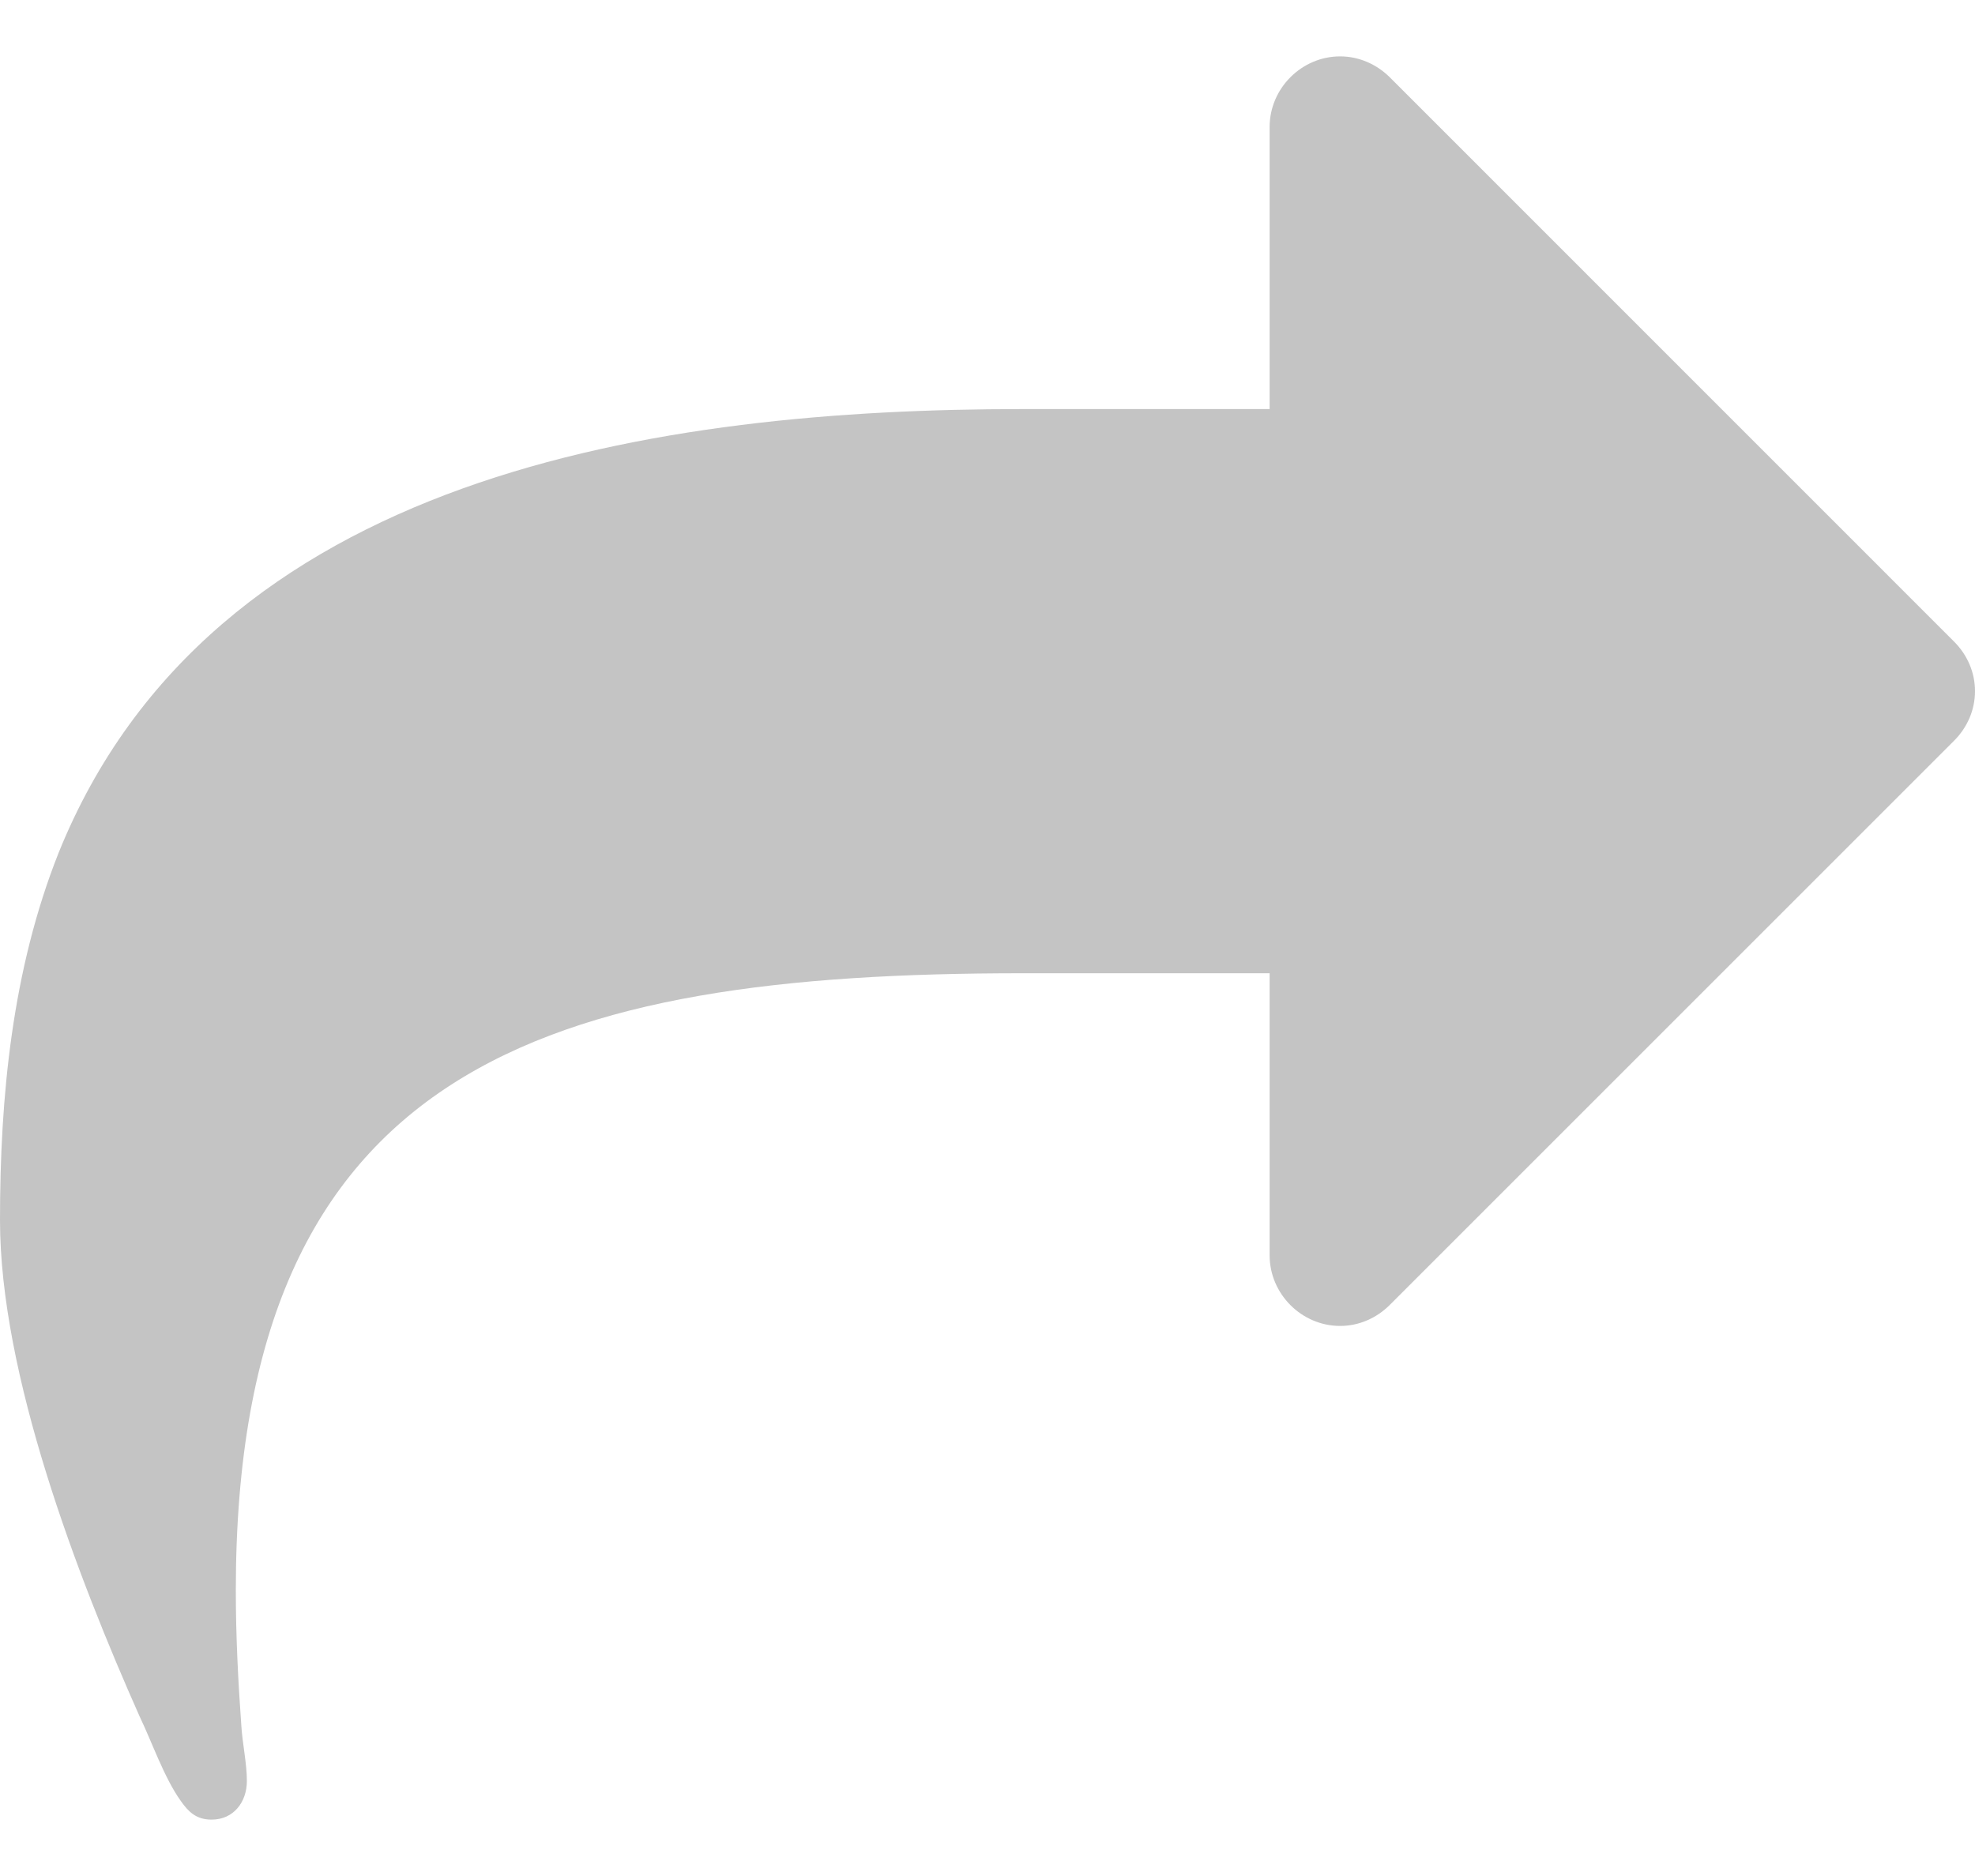
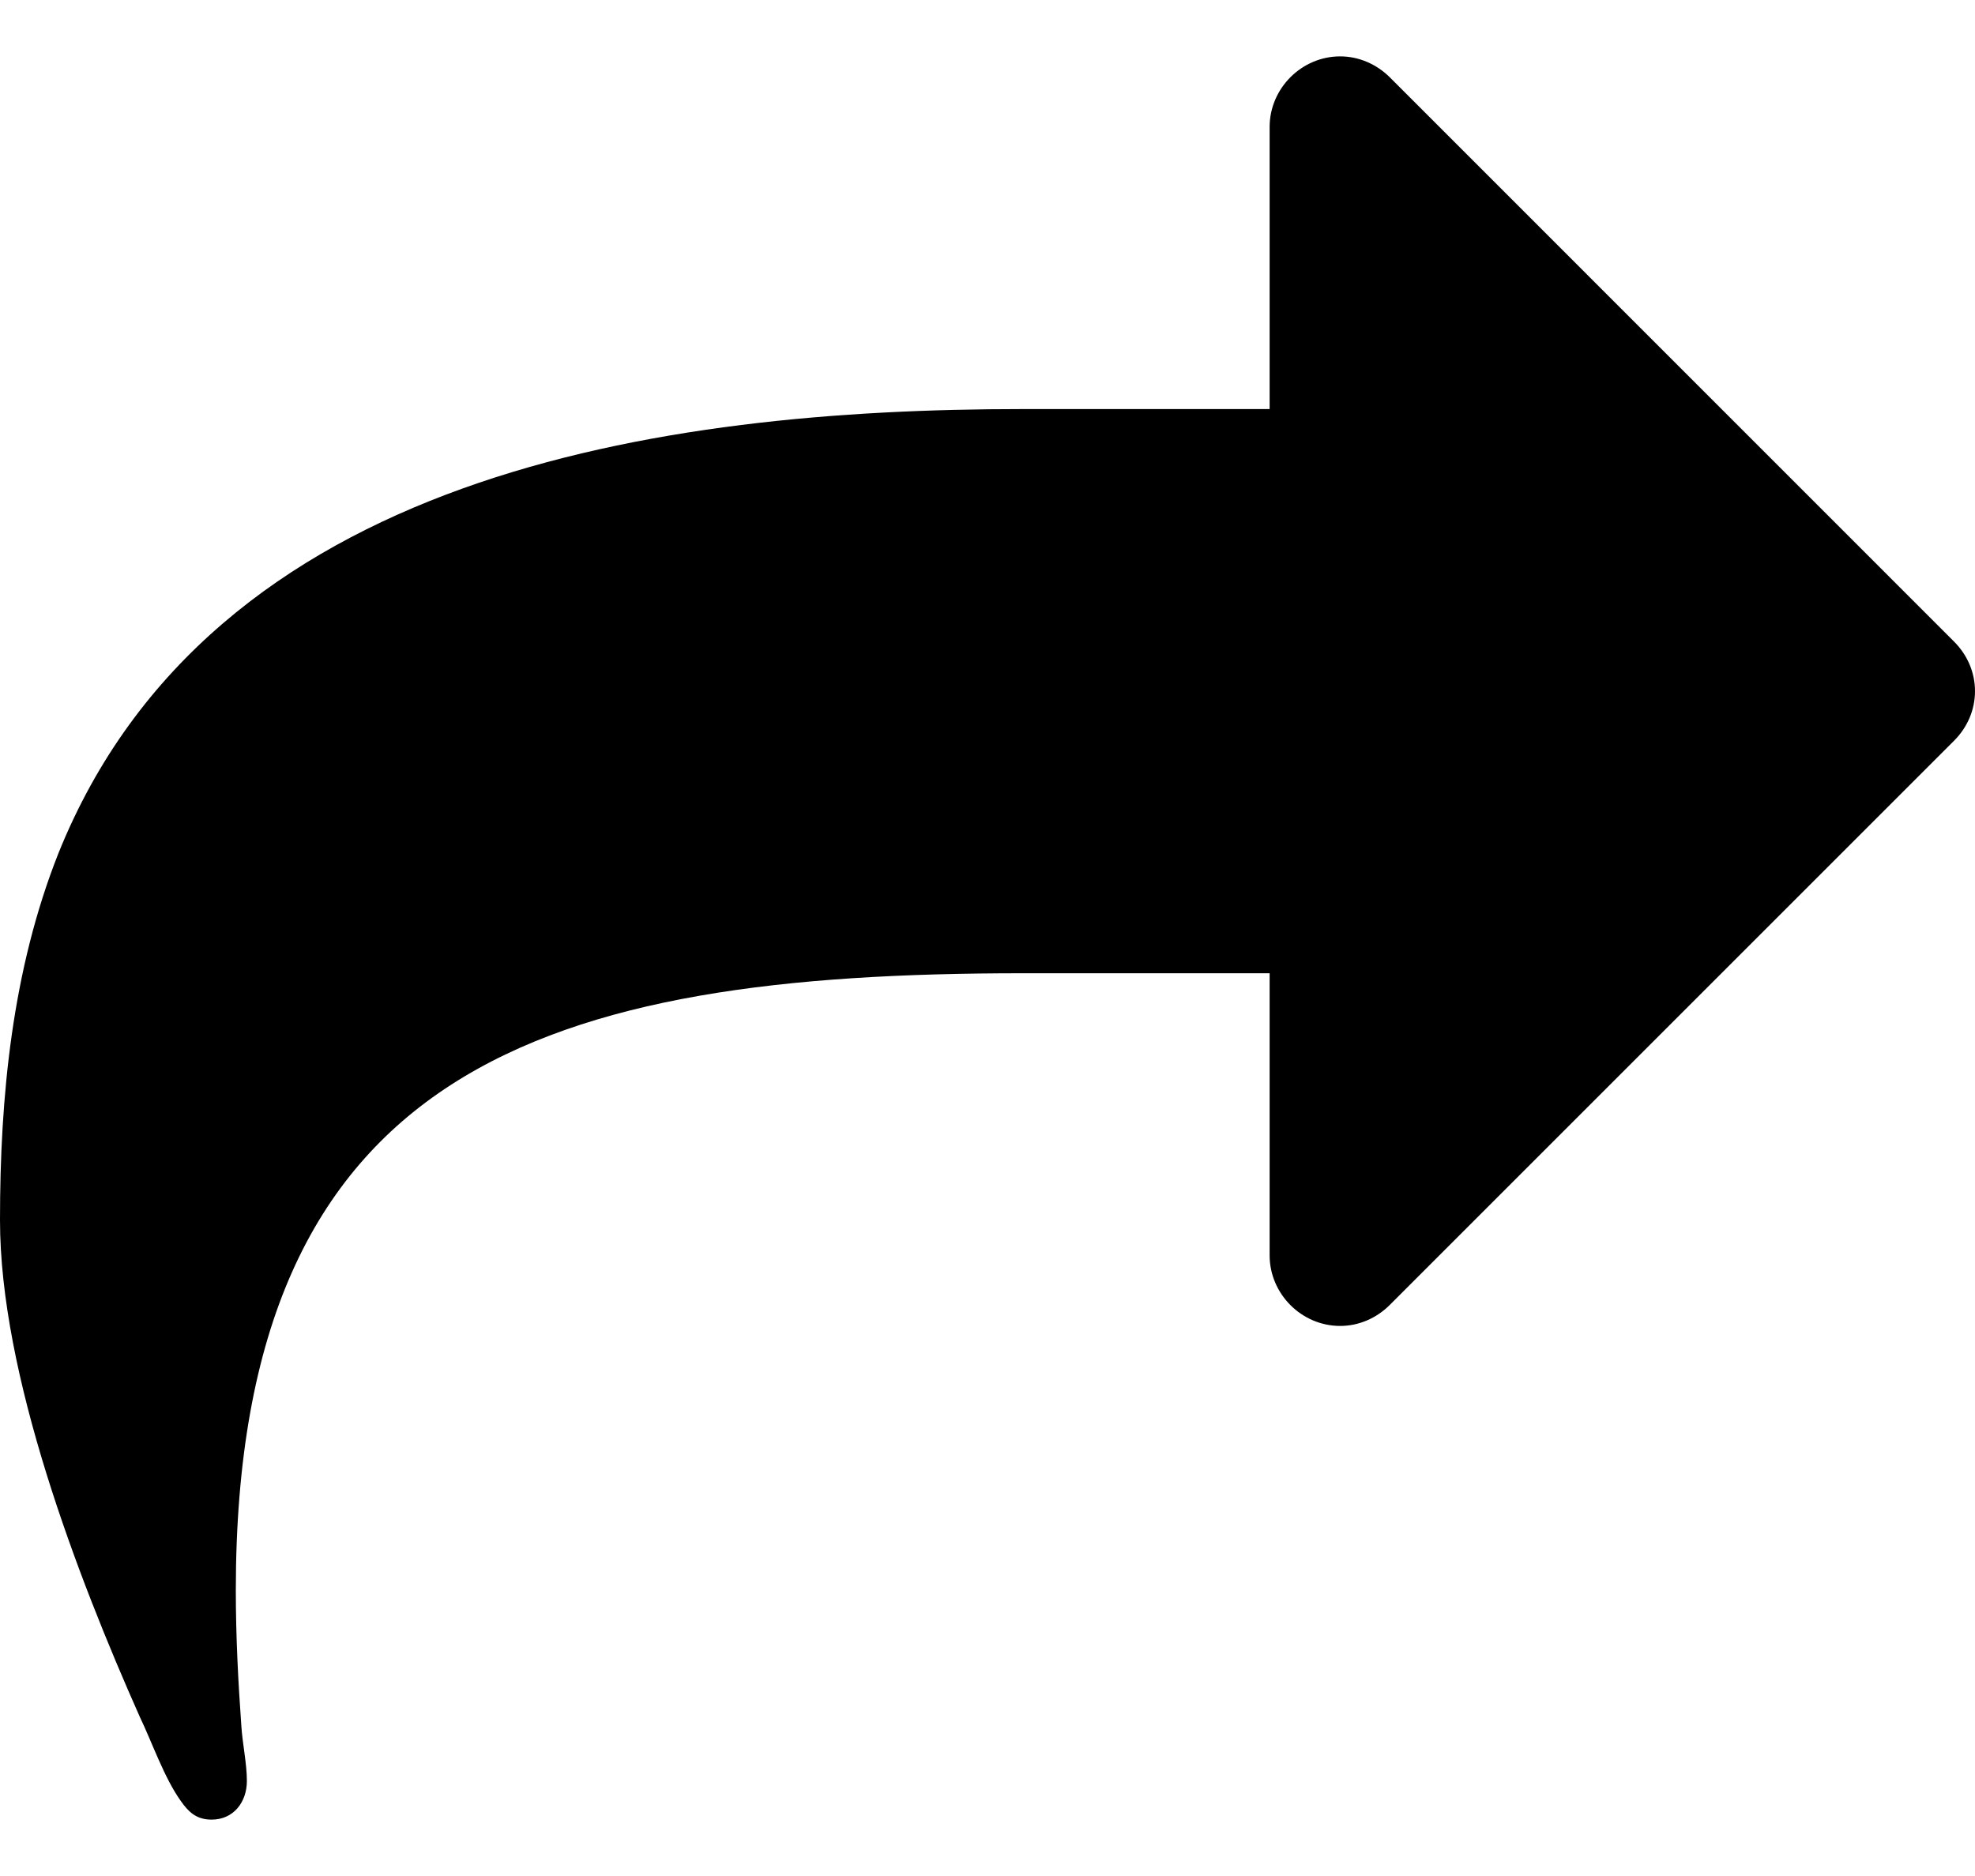
- <svg xmlns="http://www.w3.org/2000/svg" width="20" height="19" viewBox="0 0 20 19" fill="none">
-   <path d="M20 7C20 6.81 19.922 6.632 19.788 6.498L14.074 0.783C13.94 0.65 13.761 0.571 13.571 0.571C13.181 0.571 12.857 0.895 12.857 1.286V4.143H10.357C6.696 4.143 2.143 4.79 0.592 8.641C0.123 9.824 0 11.107 0 12.357C0 13.92 0.781 15.962 1.417 17.391C1.54 17.647 1.663 18.005 1.83 18.239C1.908 18.35 1.987 18.429 2.143 18.429C2.366 18.429 2.5 18.25 2.5 18.038C2.5 17.859 2.455 17.659 2.444 17.48C2.411 17.022 2.388 16.565 2.388 16.107C2.388 10.784 5.547 9.857 10.357 9.857H12.857V12.714C12.857 13.105 13.181 13.429 13.571 13.429C13.761 13.429 13.94 13.35 14.074 13.216L19.788 7.502C19.922 7.368 20 7.19 20 7Z" fill="#C4C4C4" />
+ <svg xmlns="http://www.w3.org/2000/svg" width="20" height="19" viewBox="0 0 20 19">
+   <path d="M20 7C20 6.81 19.922 6.632 19.788 6.498L14.074 0.783C13.94 0.65 13.761 0.571 13.571 0.571C13.181 0.571 12.857 0.895 12.857 1.286V4.143H10.357C6.696 4.143 2.143 4.79 0.592 8.641C0.123 9.824 0 11.107 0 12.357C0 13.92 0.781 15.962 1.417 17.391C1.54 17.647 1.663 18.005 1.83 18.239C1.908 18.35 1.987 18.429 2.143 18.429C2.366 18.429 2.5 18.25 2.5 18.038C2.5 17.859 2.455 17.659 2.444 17.48C2.411 17.022 2.388 16.565 2.388 16.107C2.388 10.784 5.547 9.857 10.357 9.857H12.857V12.714C12.857 13.105 13.181 13.429 13.571 13.429C13.761 13.429 13.94 13.35 14.074 13.216L19.788 7.502C19.922 7.368 20 7.19 20 7Z" />
</svg>
